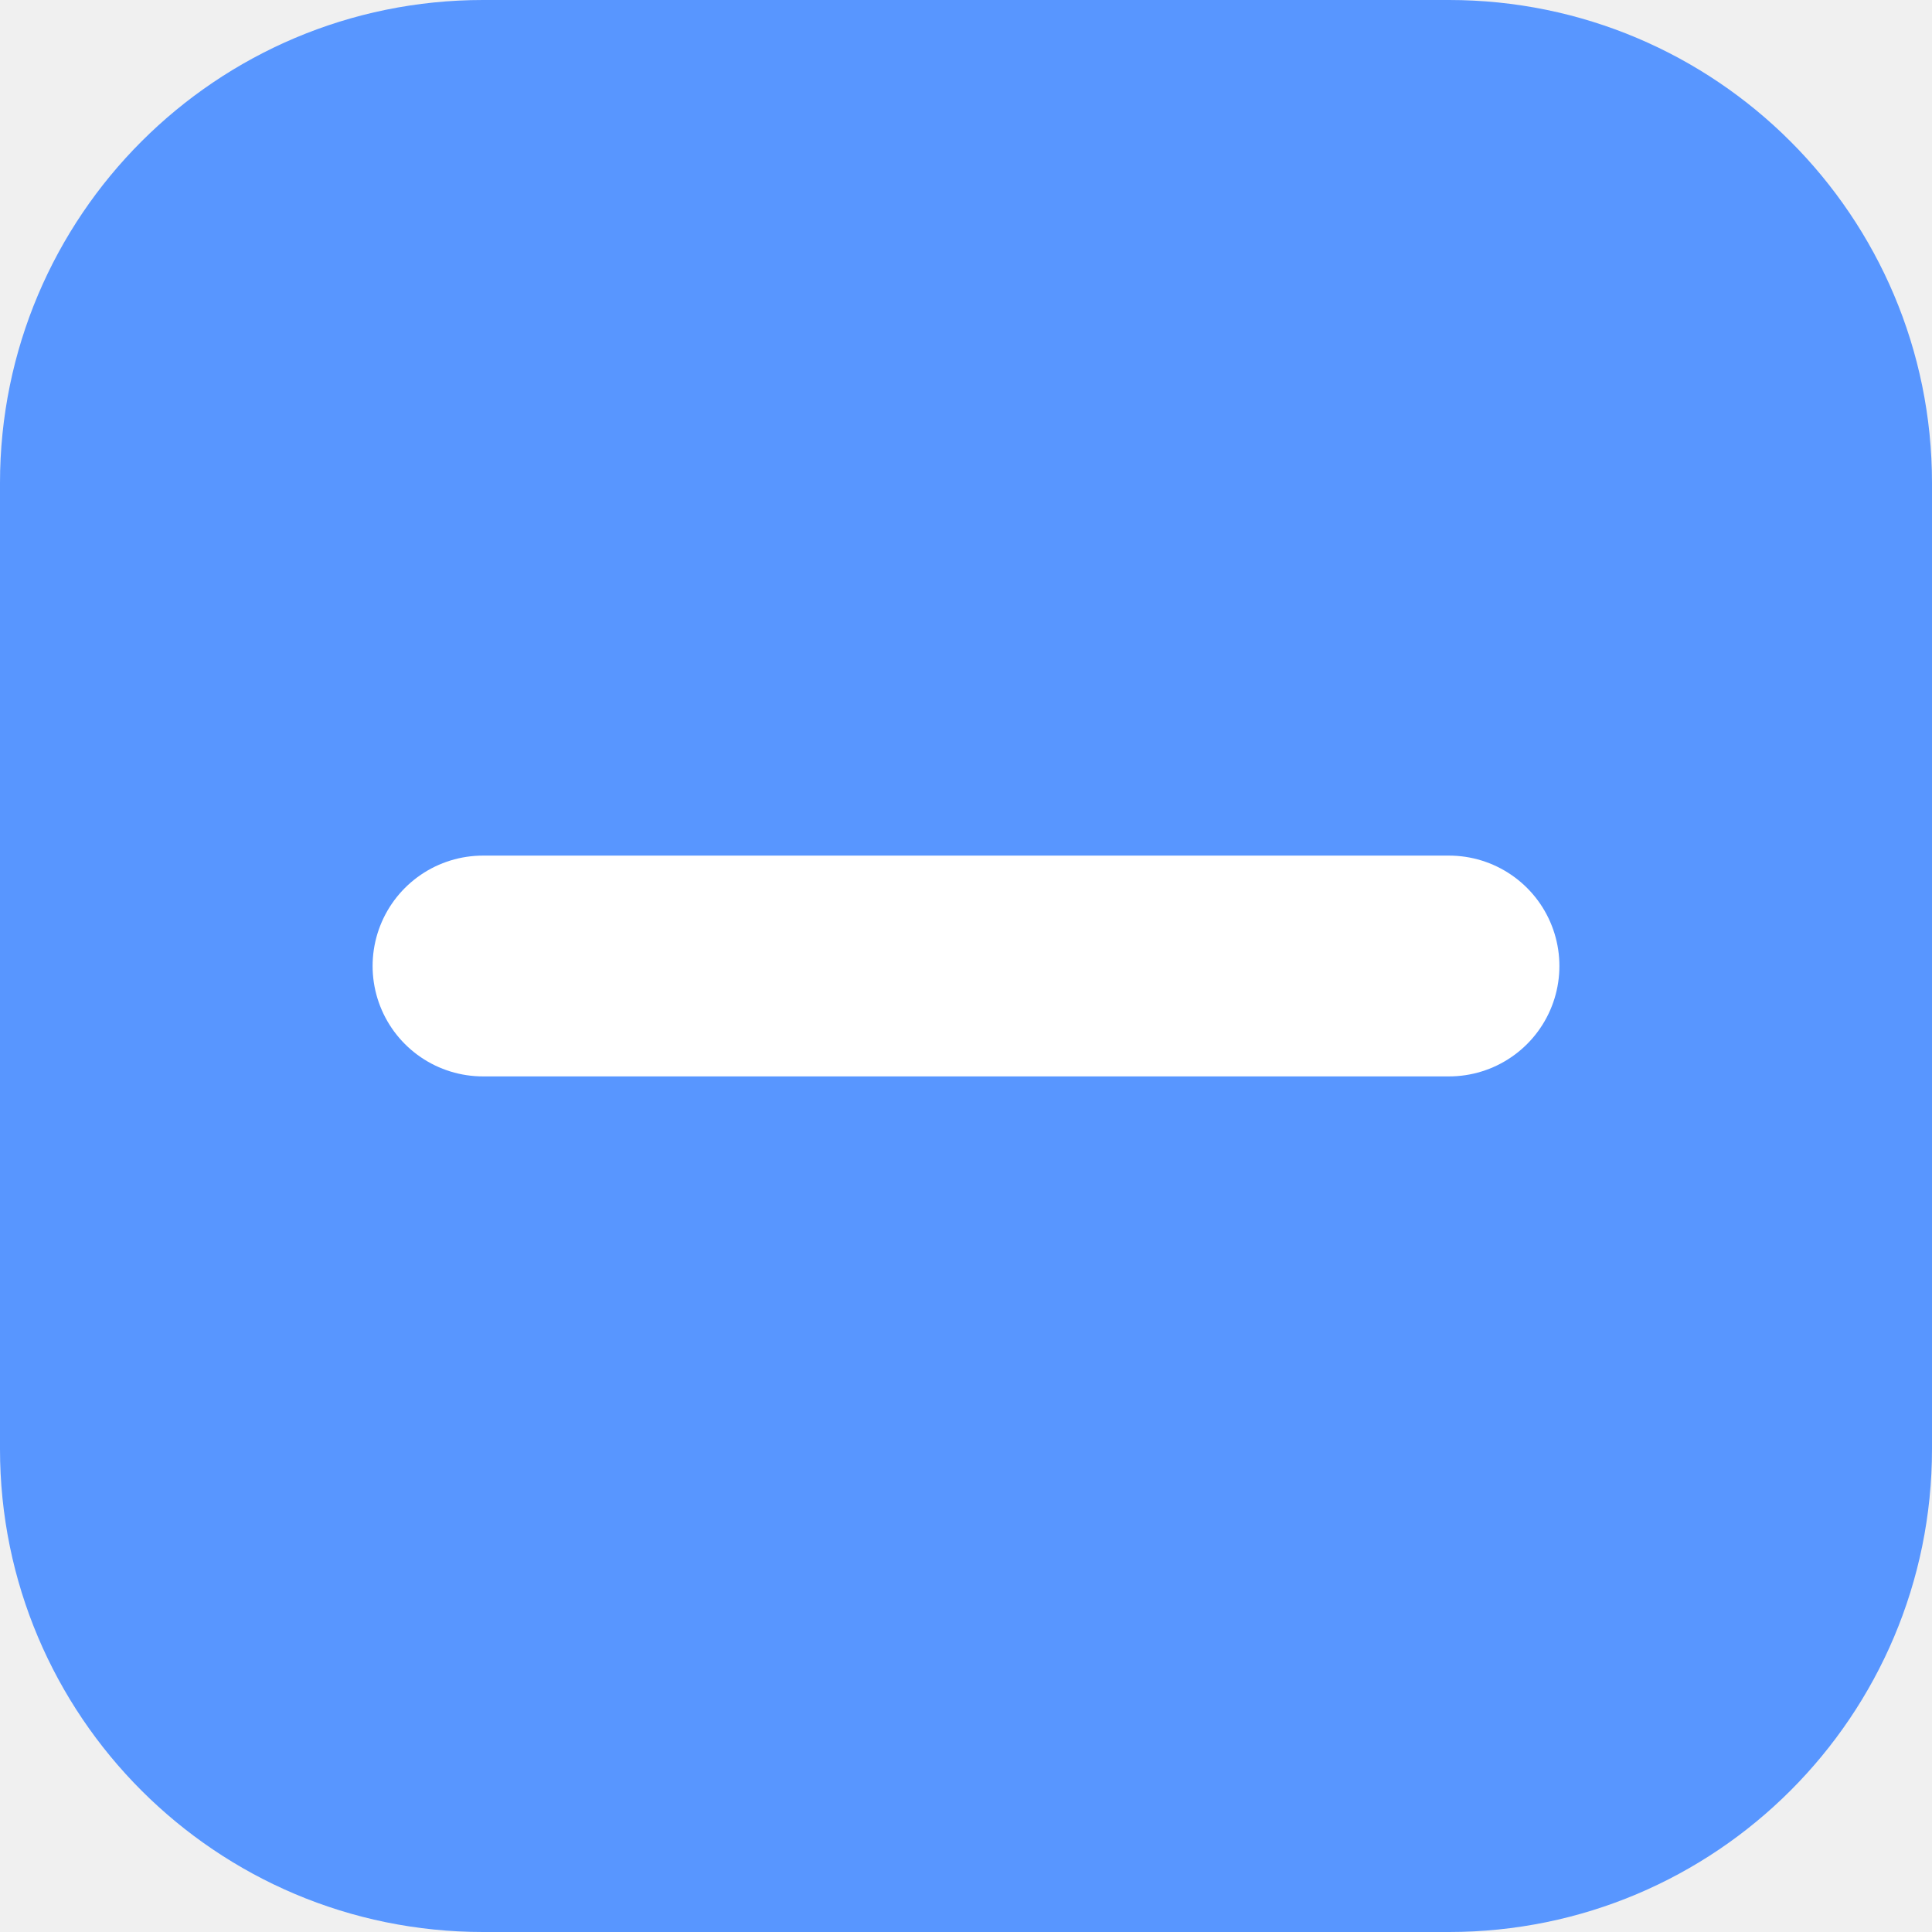
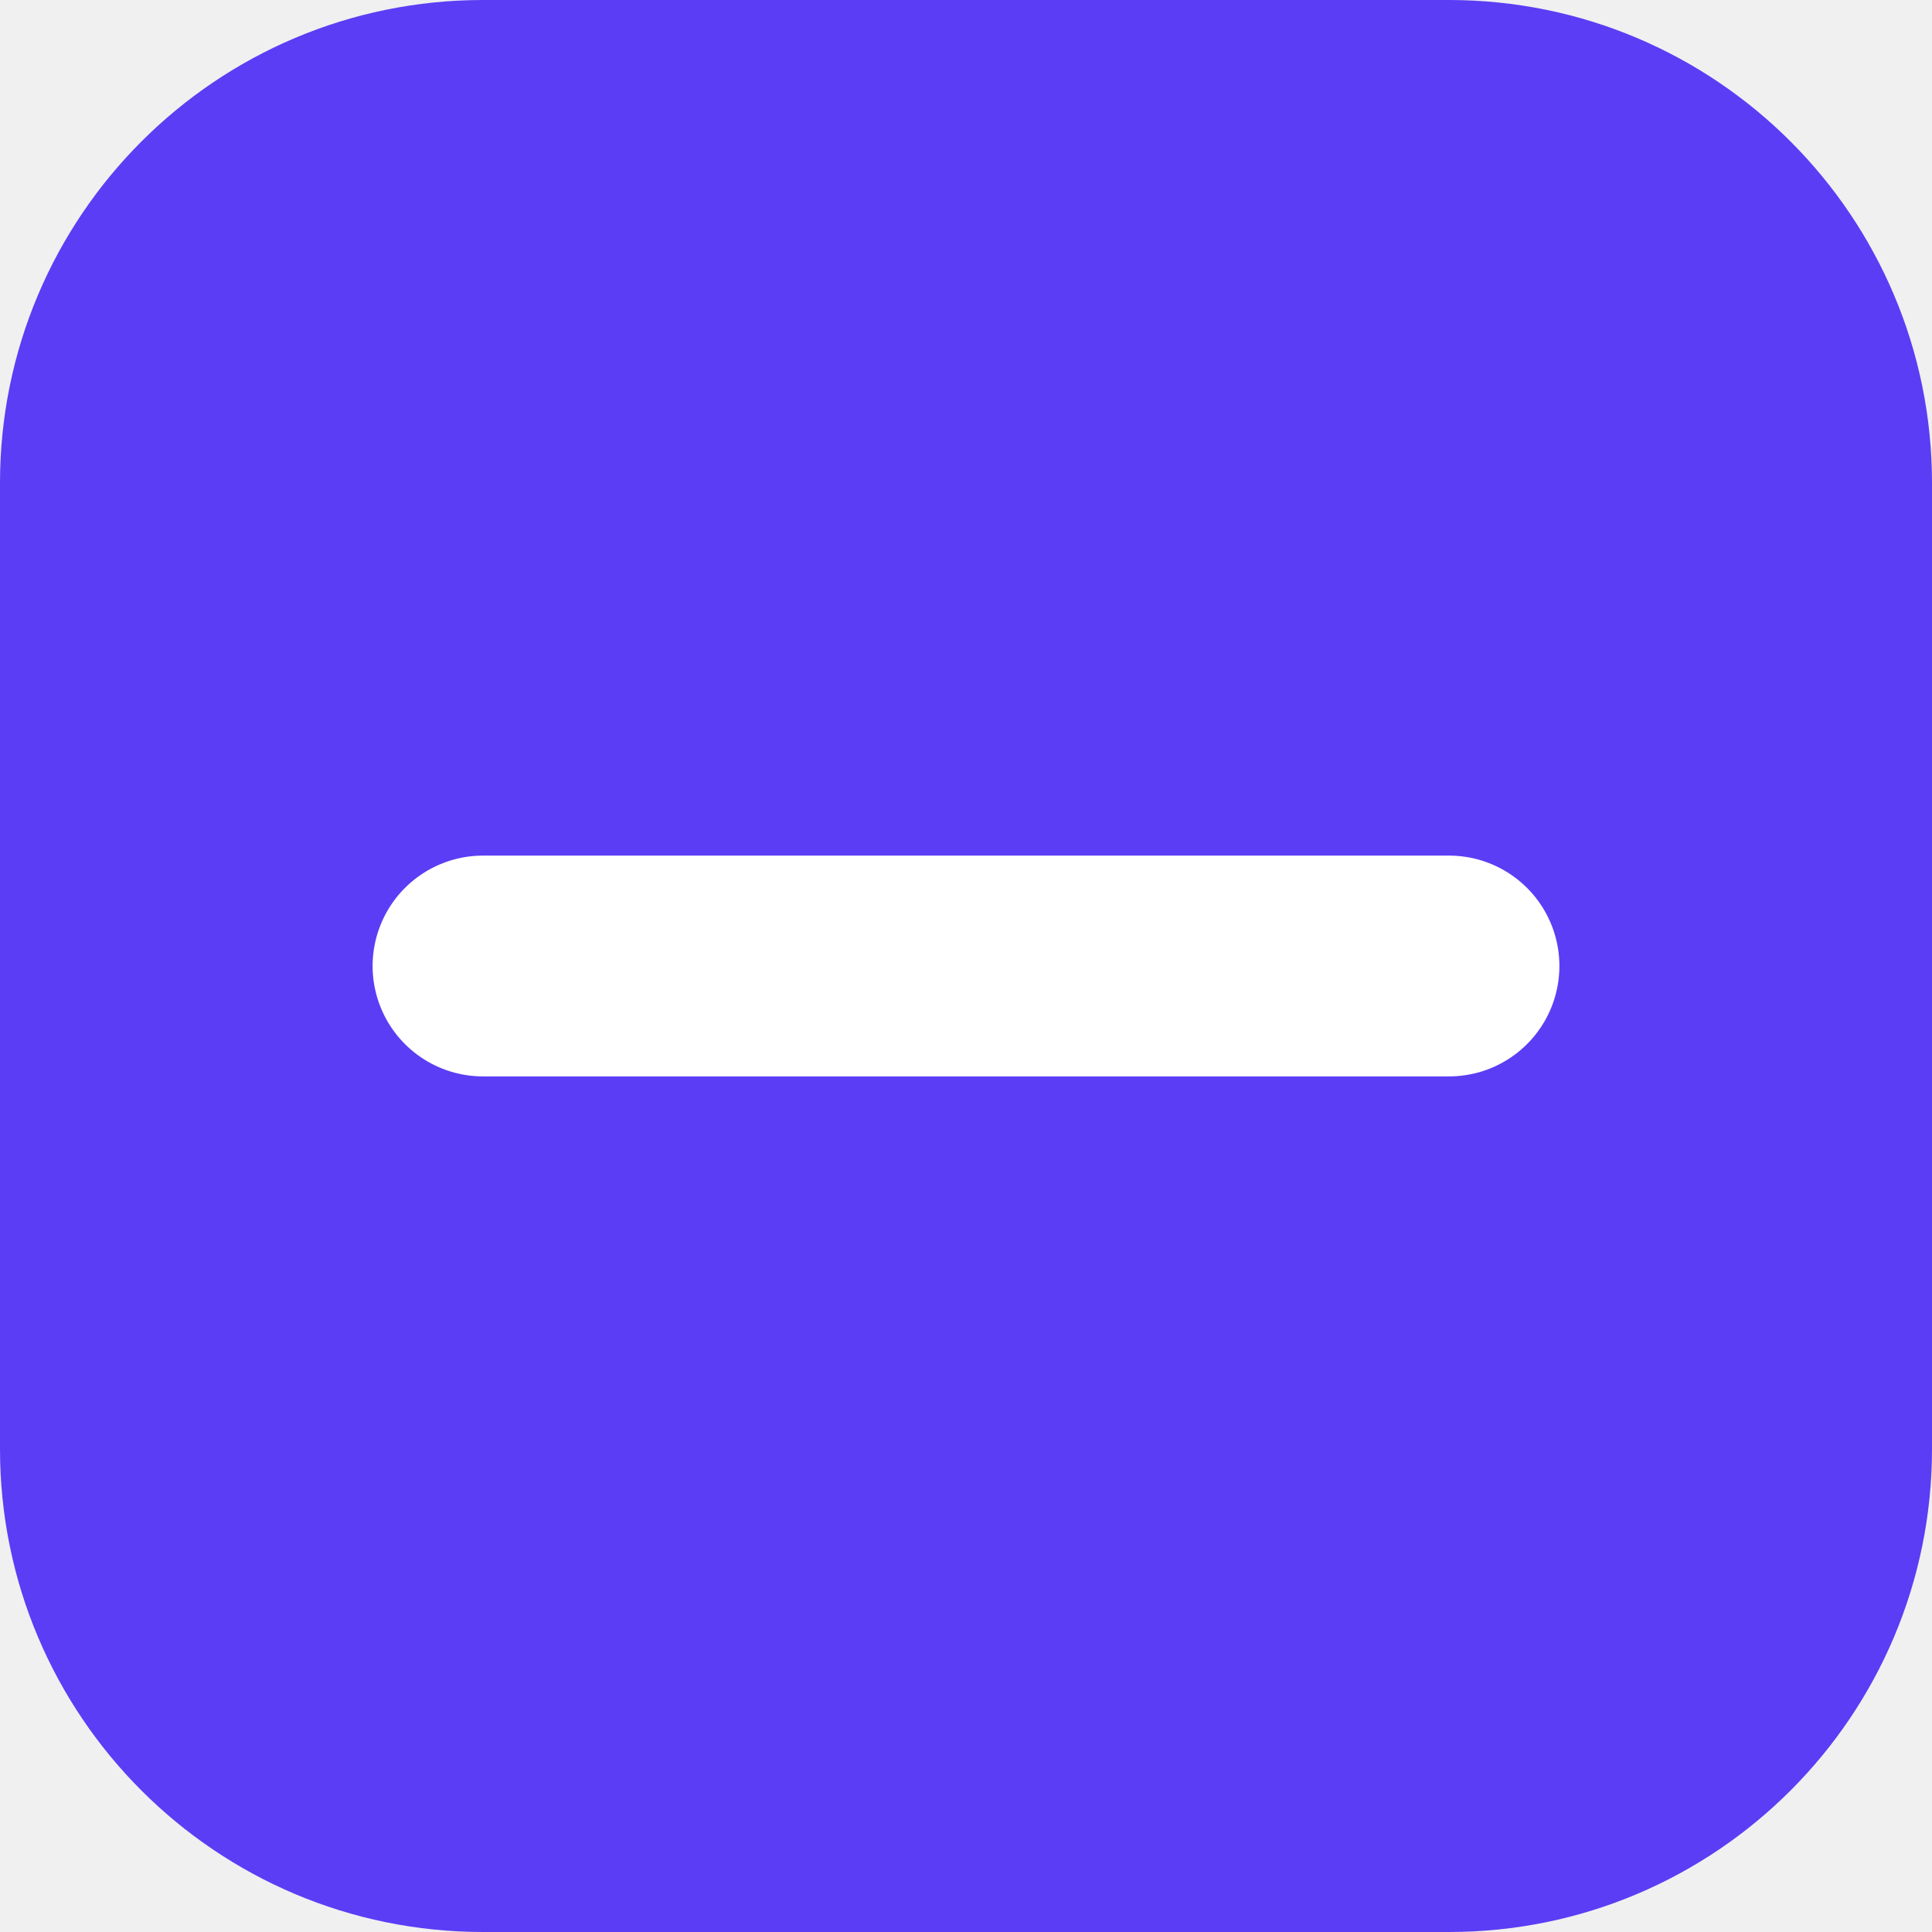
<svg xmlns="http://www.w3.org/2000/svg" width="14" height="14" viewBox="0 0 14 14">
-   <rect x="0.5" y="0.5" width="13" height="13" rx="3" fill="#5896FF" stroke="#5896FF" />
+   <rect x="0.5" y="0.5" width="13" height="13" rx="3" fill="#5B3DF5" stroke="#5B3DF5" />
  <path d="M3.5 7h7" fill="none" stroke="#FFFFFF" stroke-width="1.6" stroke-linecap="round" />
</svg>
